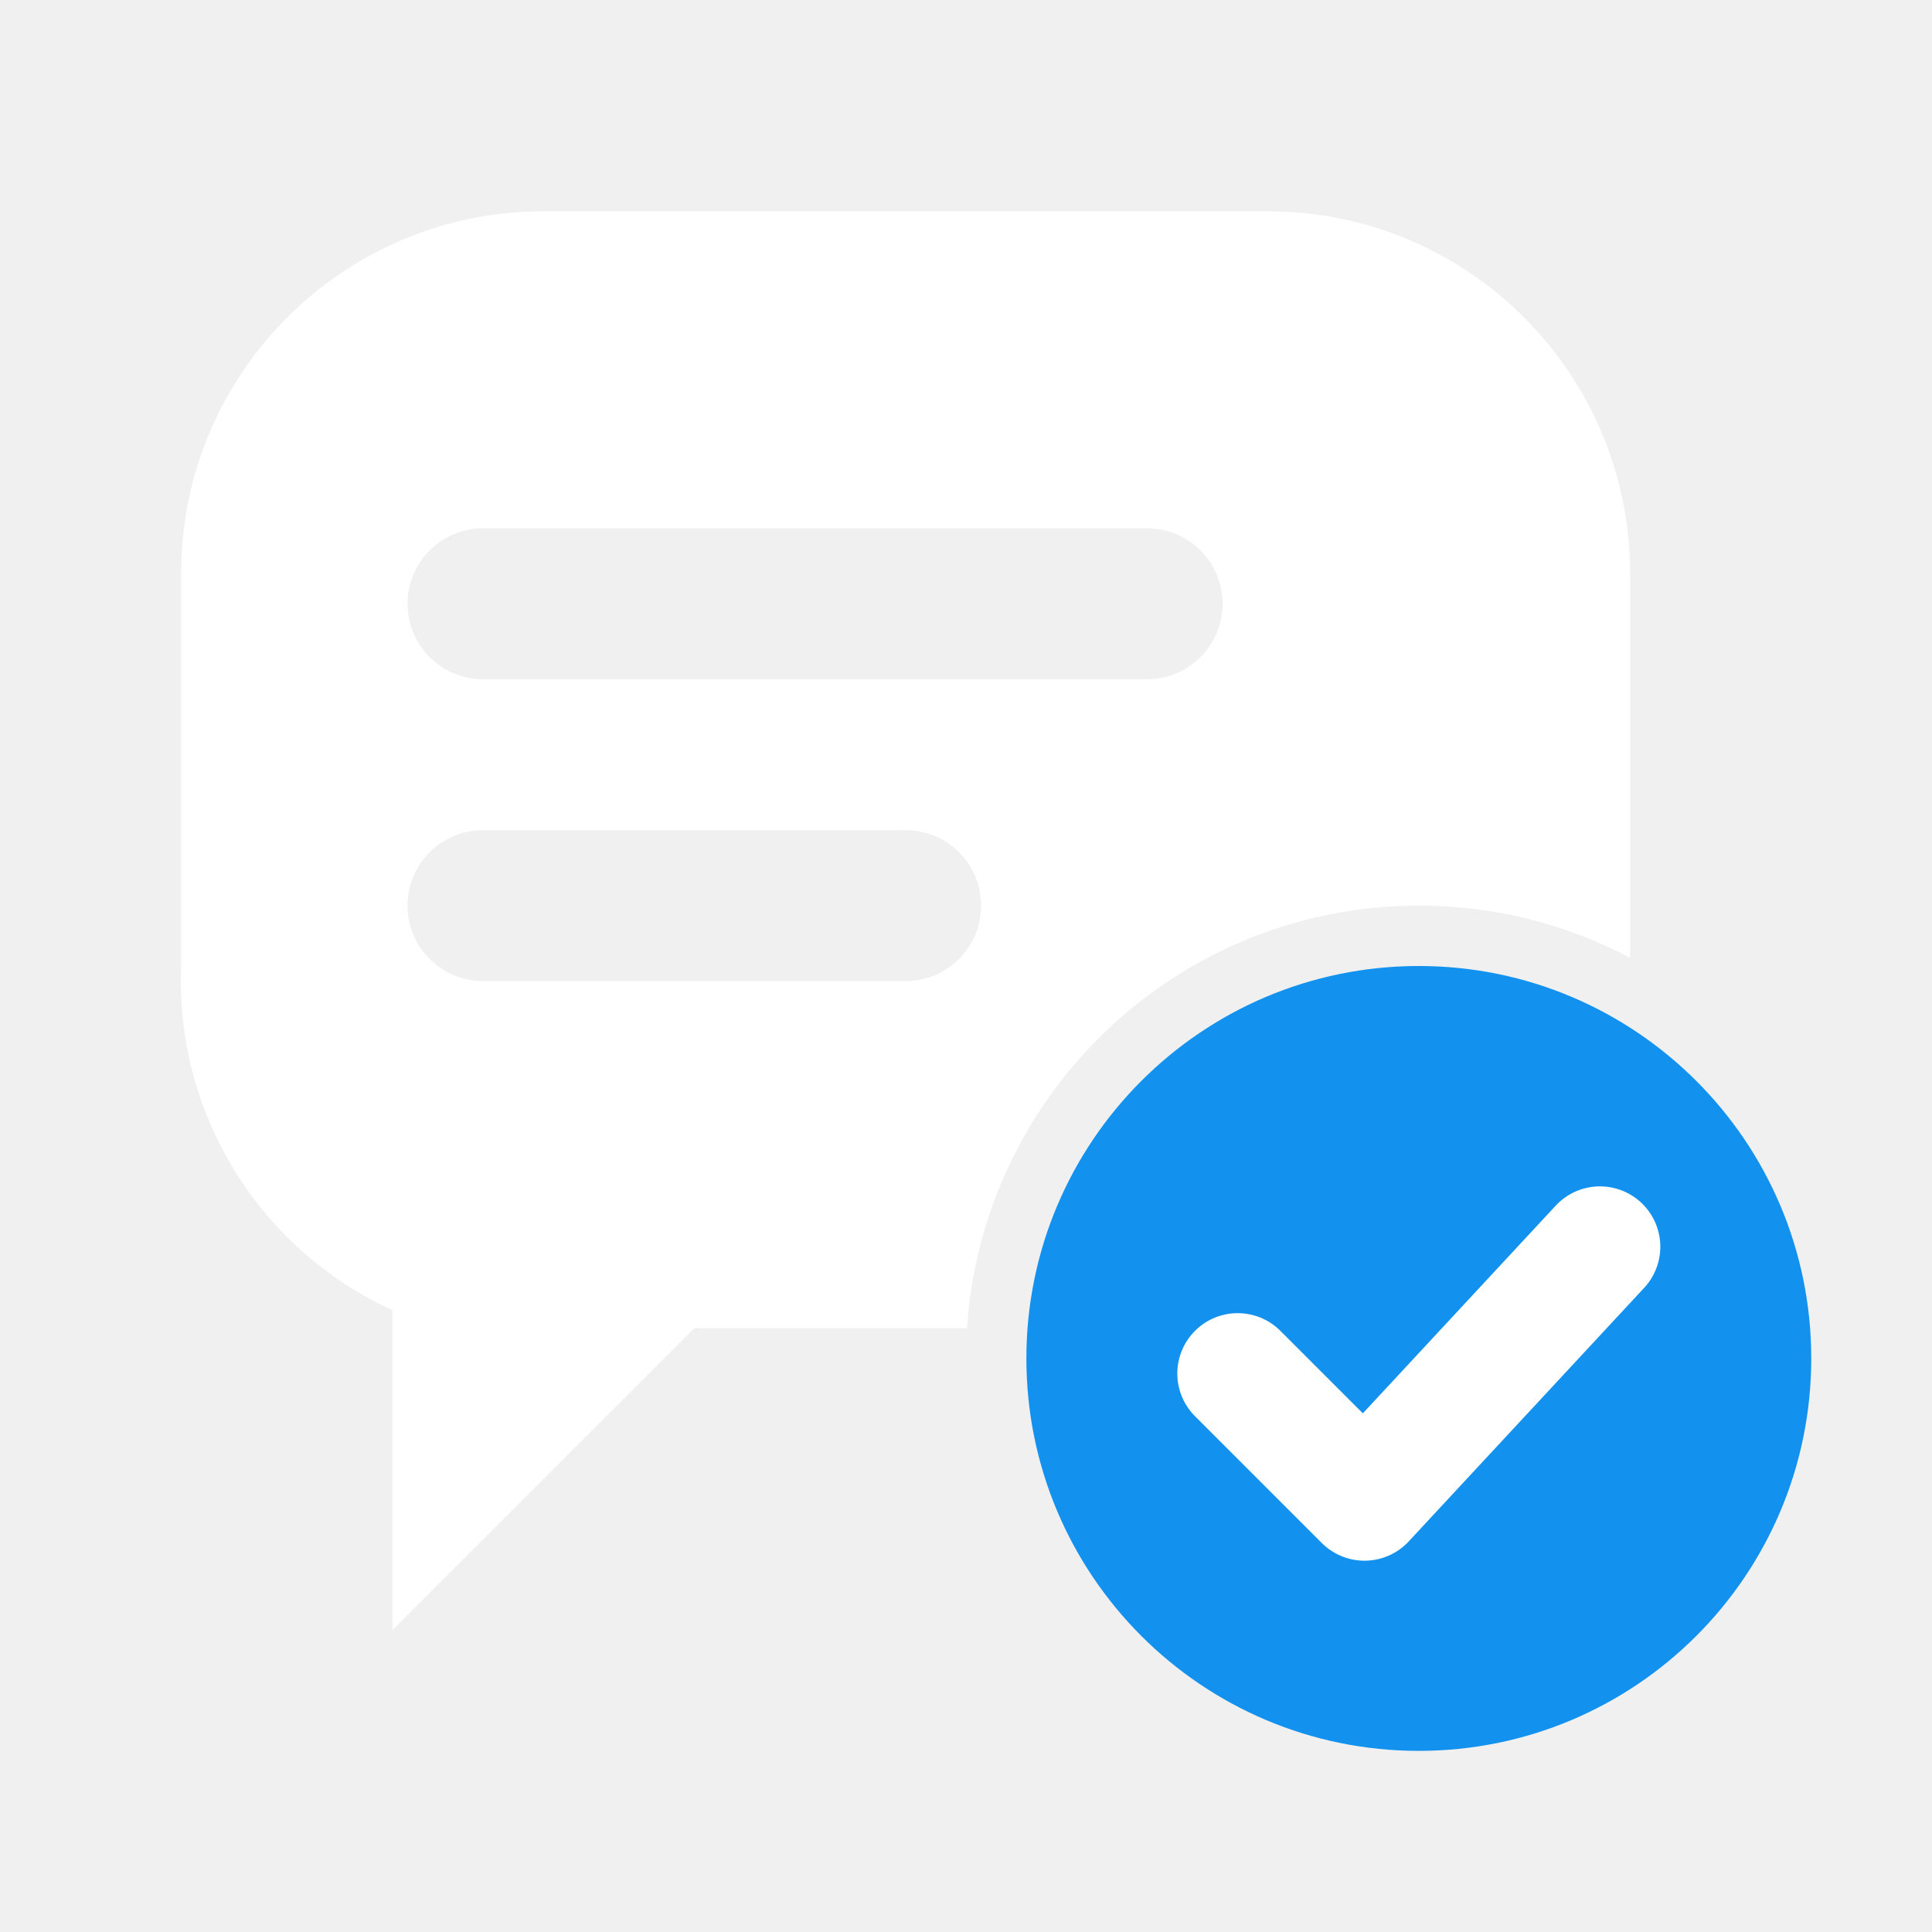
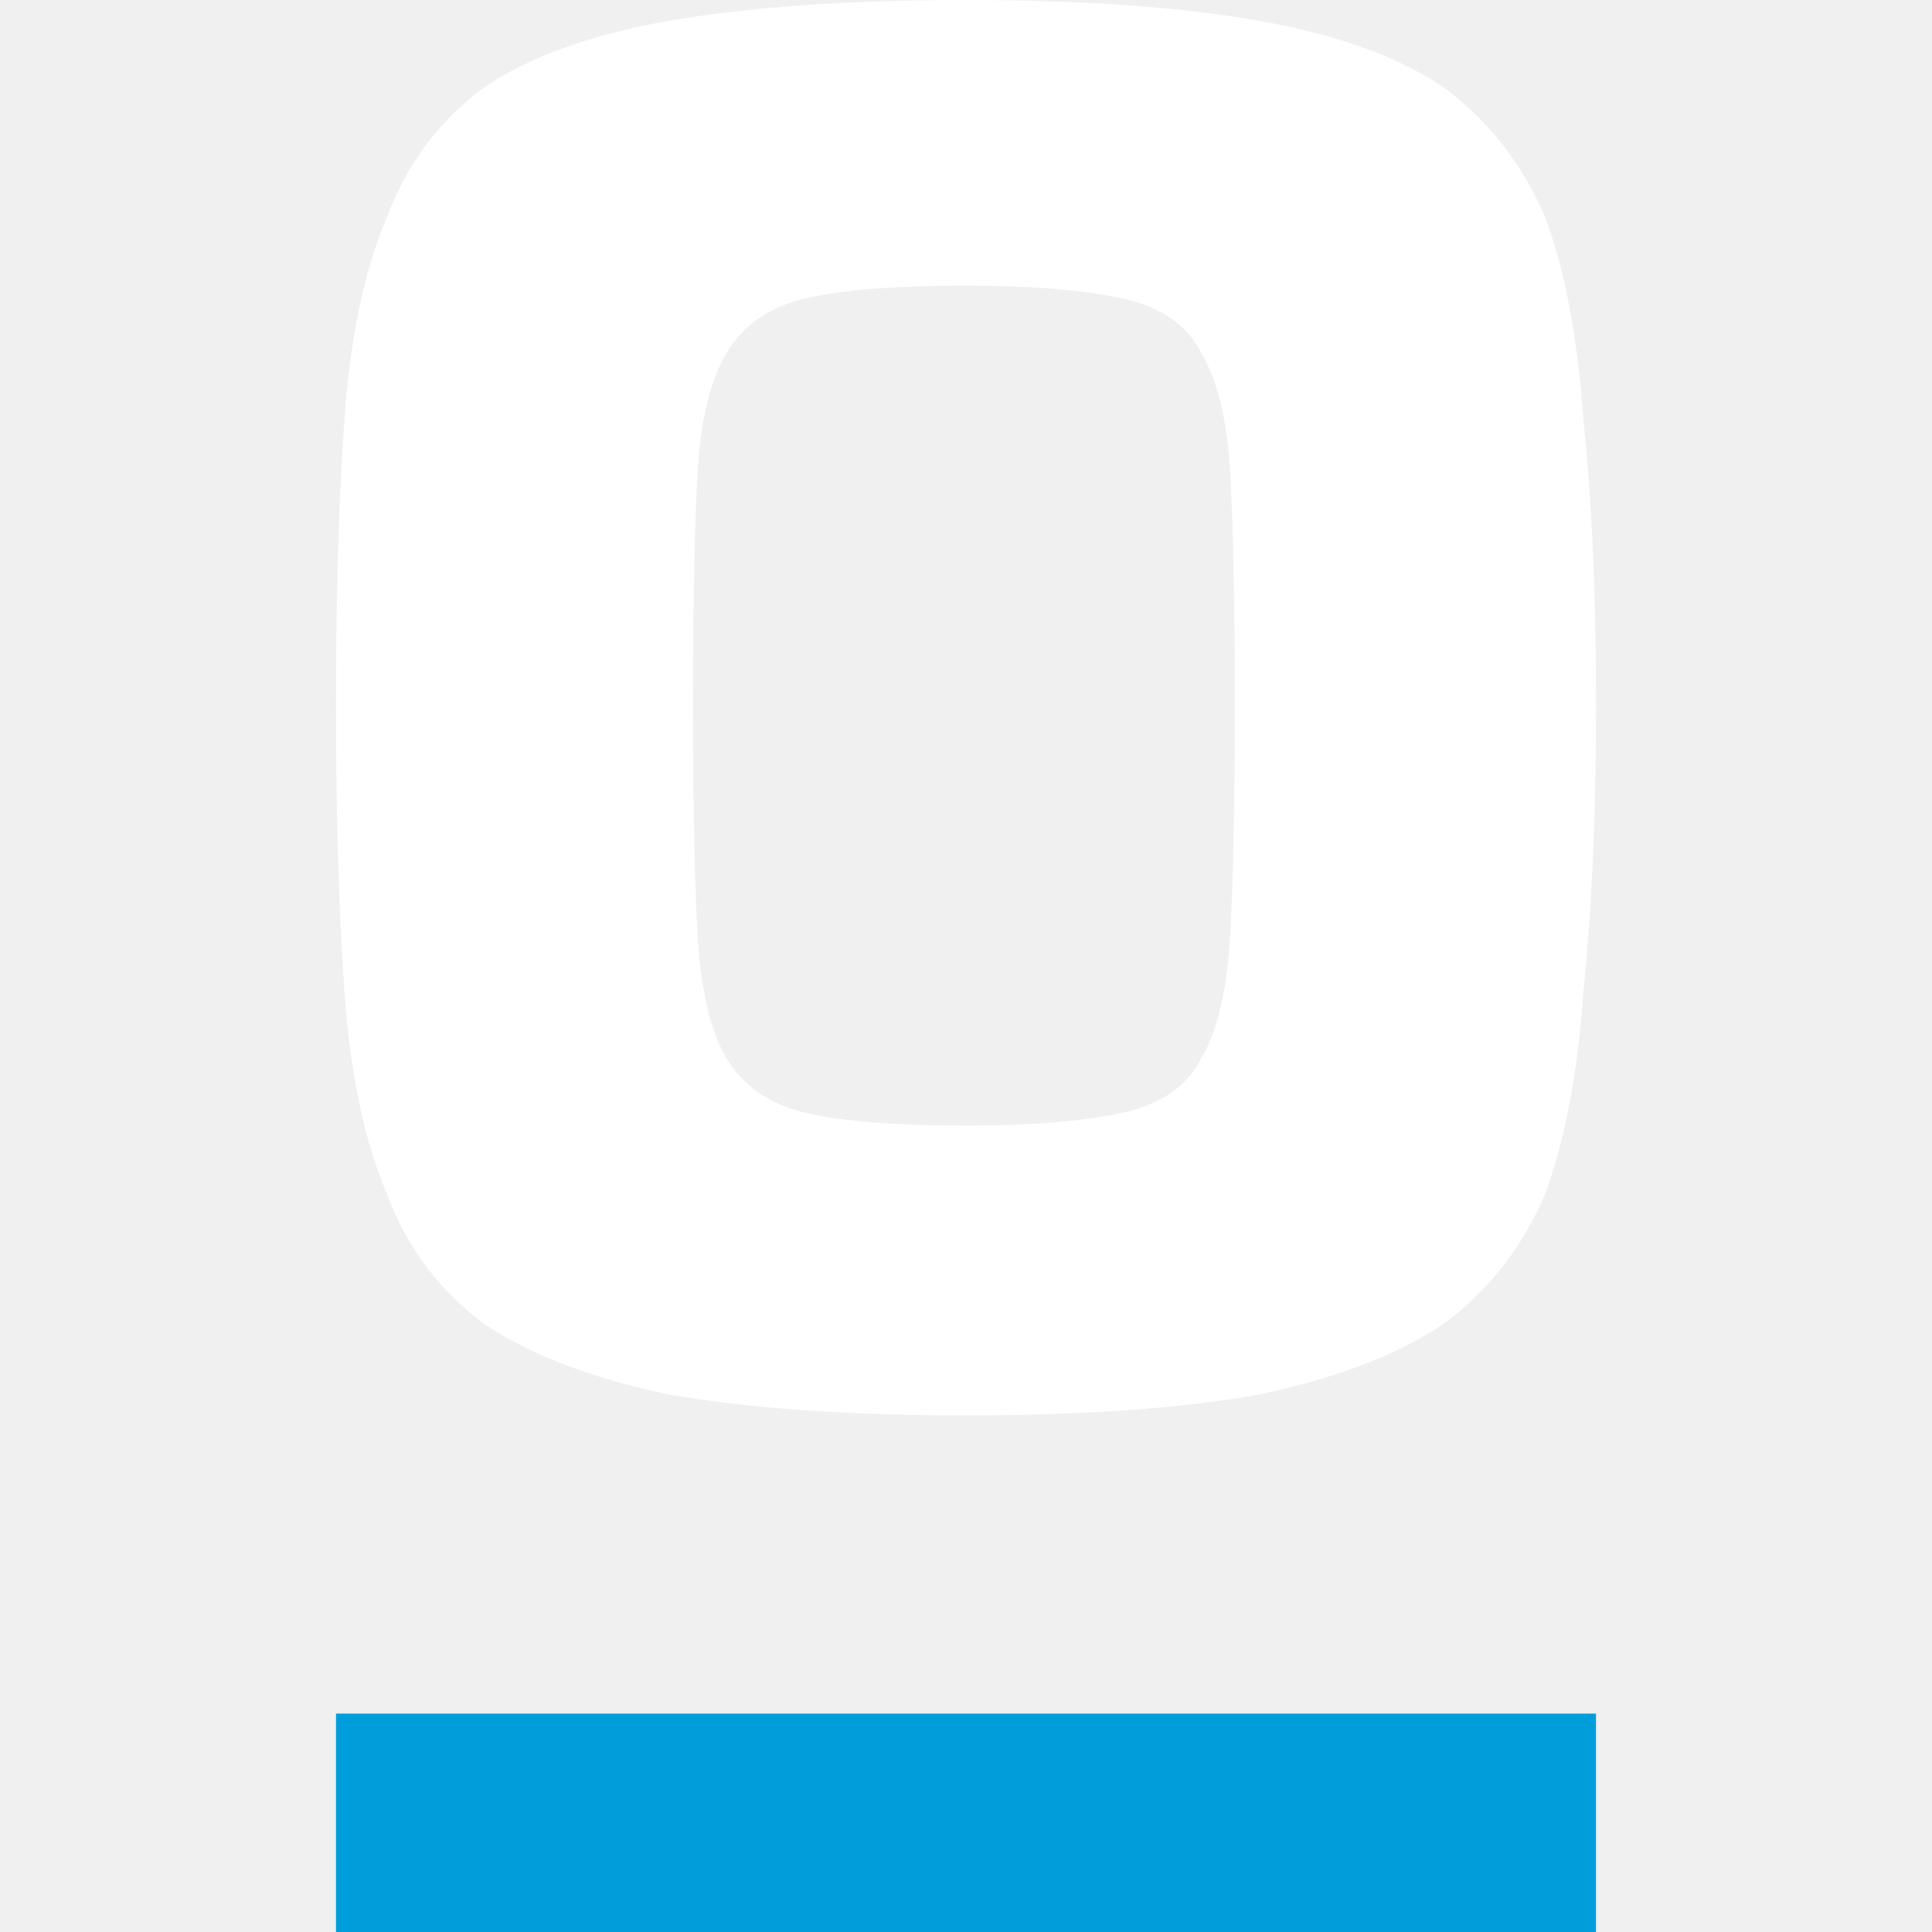
- <svg xmlns="http://www.w3.org/2000/svg" viewBox="0 0 64 64" width="64" height="64" role="img" aria-label="OPAA">
-   <mask id="opaa-cut" maskUnits="userSpaceOnUse" x="0" y="0" width="64" height="64">
-     <rect width="64" height="64" fill="#fff" />
-     <path d="M16 20h22M16 30h14" stroke="#000" stroke-width="5" stroke-linecap="round" />
-     <circle cx="47" cy="45" r="15" fill="#000" />
-   </mask>
-   <path mask="url(#opaa-cut)" fill="#FFFFFF" d="M18 7h24a12 12 0 0 1 12 12v13a12 12 0 0 1-12 12H23l-10 10v-10.6A12 12 0 0 1 6 32V19A12 12 0 0 1 18 7z" />
-   <circle cx="47" cy="45" r="13" fill="#1292EE" />
-   <path d="M41 45.5l4.2 4.2 7.8-8.4" fill="none" stroke="#fff" stroke-width="4" stroke-linecap="round" stroke-linejoin="round" />
+ <svg xmlns="http://www.w3.org/2000/svg" viewBox="0 0 46 46" width="46" height="46" role="img" aria-label="opaa">
+   <g transform="translate(8 0)">
+     <path fill="#FFFFFF" d="M15 33.7Q10.8 33.7 7.9 33.2Q5.1 32.6 3.5 31.5Q1.9 30.3 1.2 28.4Q0.4 26.5 0.2 23.6Q0 20.7 0 16.8Q0 12.8 0.2 10Q0.4 7.1 1.2 5.2Q1.9 3.3 3.5 2.1Q5.1 1 7.9 0.5Q10.8 0 15 0Q19.2 0 22 0.5Q24.8 1 26.4 2.1Q28 3.3 28.8 5.2Q29.5 7.1 29.7 10Q30 12.8 30 16.8Q30 20.7 29.7 23.6Q29.5 26.5 28.8 28.4Q28 30.3 26.4 31.5Q24.8 32.6 22 33.2Q19.2 33.7 15 33.7ZM15 26.8Q17.3 26.8 18.7 26.5Q20.1 26.2 20.6 25.2Q21.2 24.2 21.3 22.1Q21.4 20.1 21.4 16.8Q21.4 13.4 21.3 11.4Q21.2 9.4 20.6 8.4Q20.1 7.4 18.7 7.1Q17.3 6.8 15 6.8Q12.5 6.8 11.2 7.1Q9.9 7.4 9.3 8.4Q8.7 9.4 8.6 11.4Q8.5 13.4 8.5 16.8Q8.5 20.1 8.6 22.1Q8.7 24.2 9.3 25.2Q9.9 26.2 11.2 26.5Q12.5 26.8 15 26.8Z" />
+     <path fill="#009DDB" d="M0 40.8H30V46H0Z" />
+   </g>
</svg>
